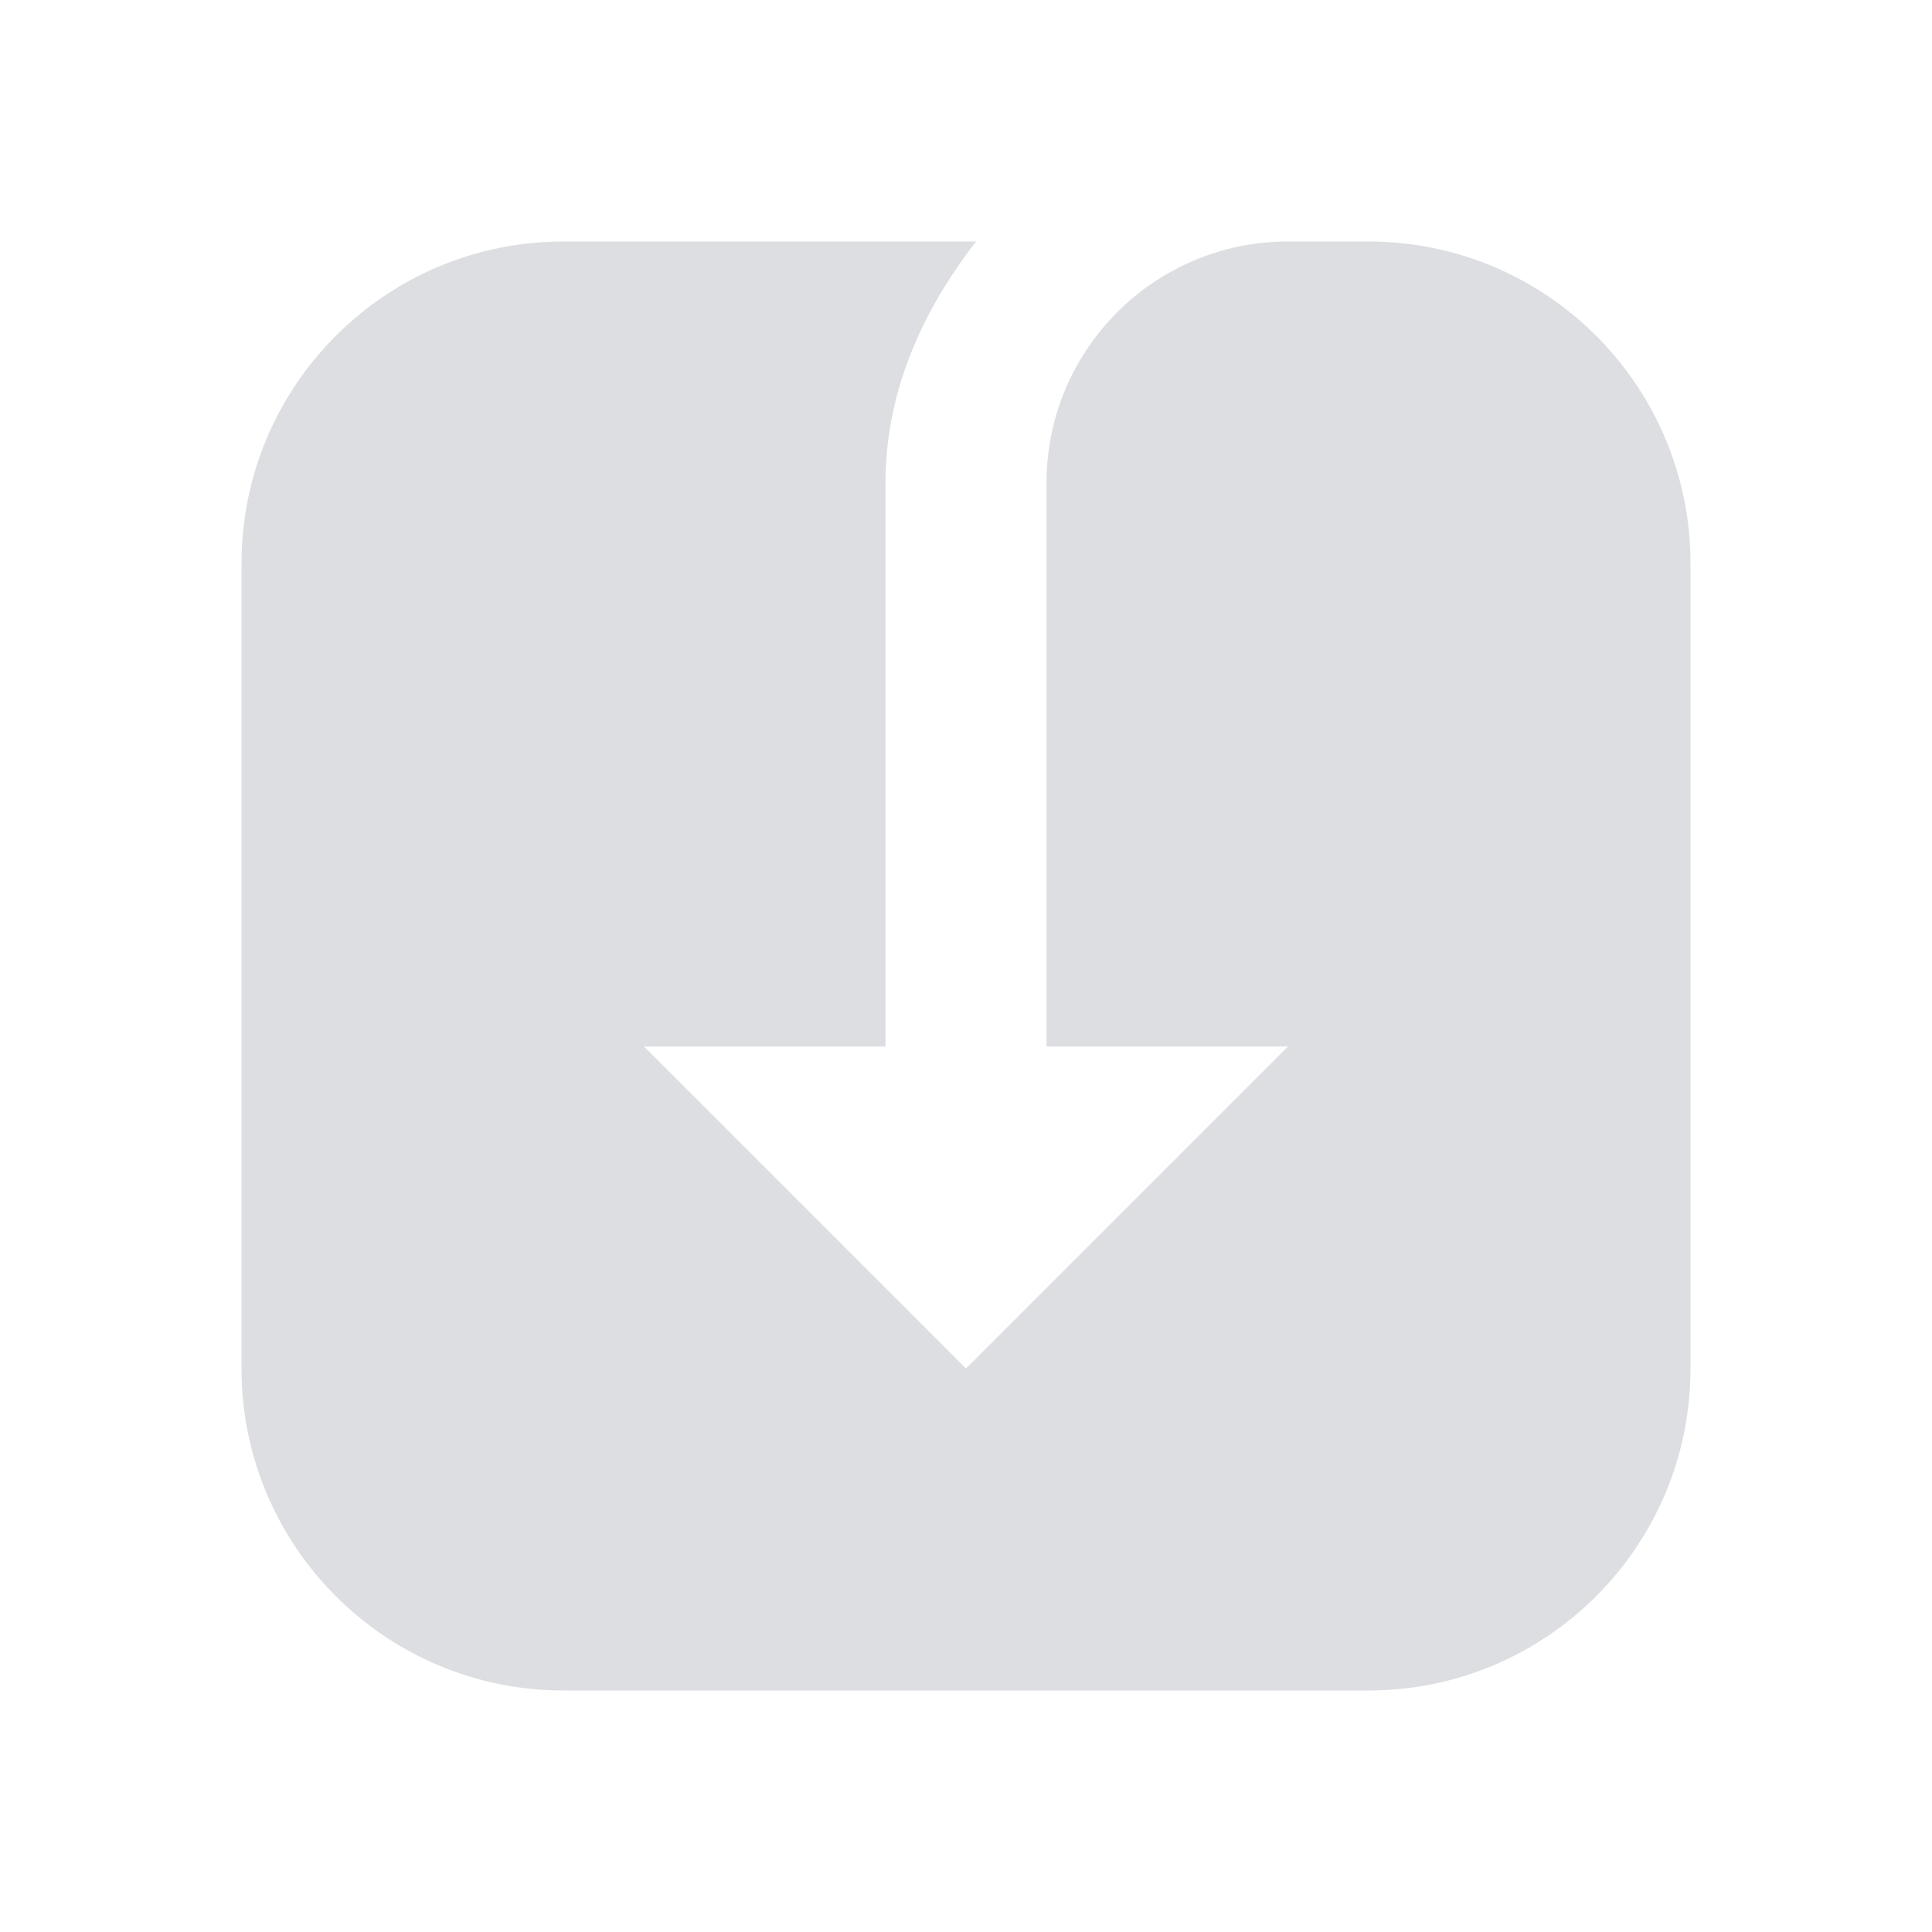
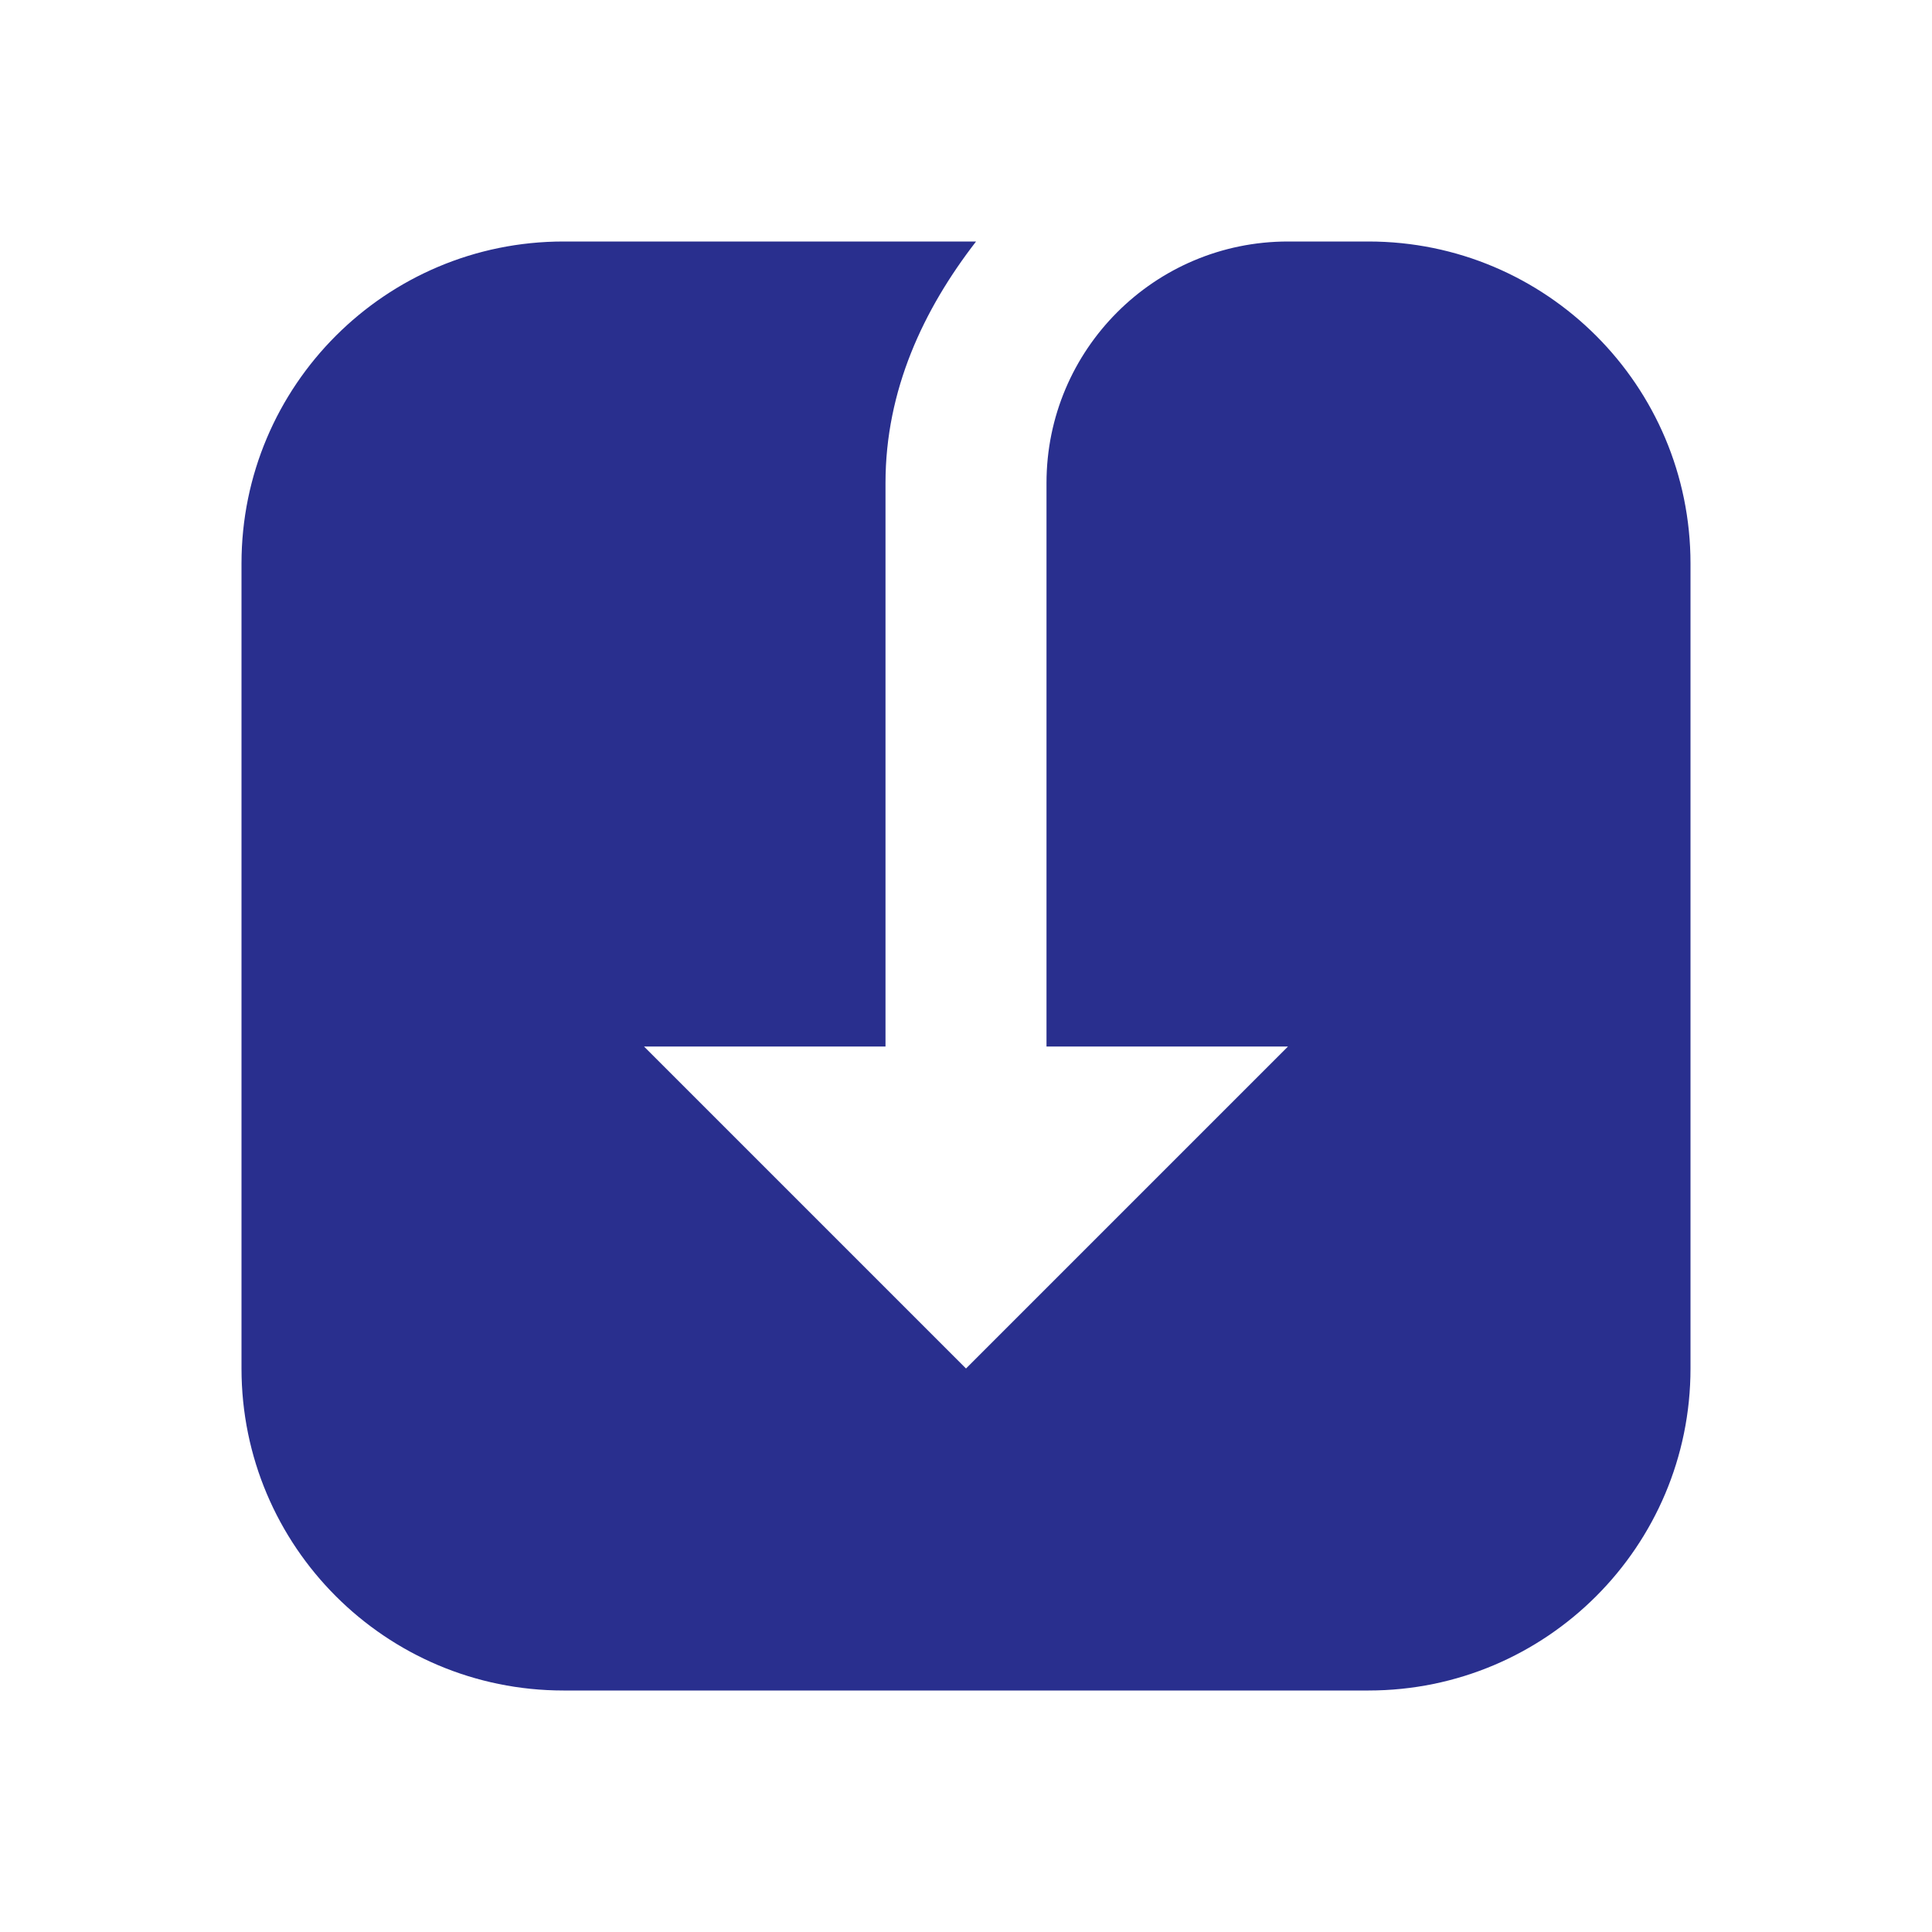
<svg xmlns="http://www.w3.org/2000/svg" width="24" height="24" viewBox="0 0 24 24" fill="none">
-   <path d="M3 7C3 4.791 4.791 3 7 3H12.125C11.47 3.846 11 4.847 11 6V13H8L12 17L16 13H13V6C13 4.343 14.343 3 16 3H17C19.209 3 21 4.791 21 7V17C21 19.209 19.209 21 17 21H7C4.791 21 3 19.209 3 17V7Z" fill="#DCDEE1" />
+   <path d="M3 7C3 4.791 4.791 3 7 3H12.125C11.47 3.846 11 4.847 11 6V13H8L12 17L16 13H13V6C13 4.343 14.343 3 16 3H17C19.209 3 21 4.791 21 7V17C21 19.209 19.209 21 17 21H7C4.791 21 3 19.209 3 17V7Z" fill="#292F8E" />
</svg>
